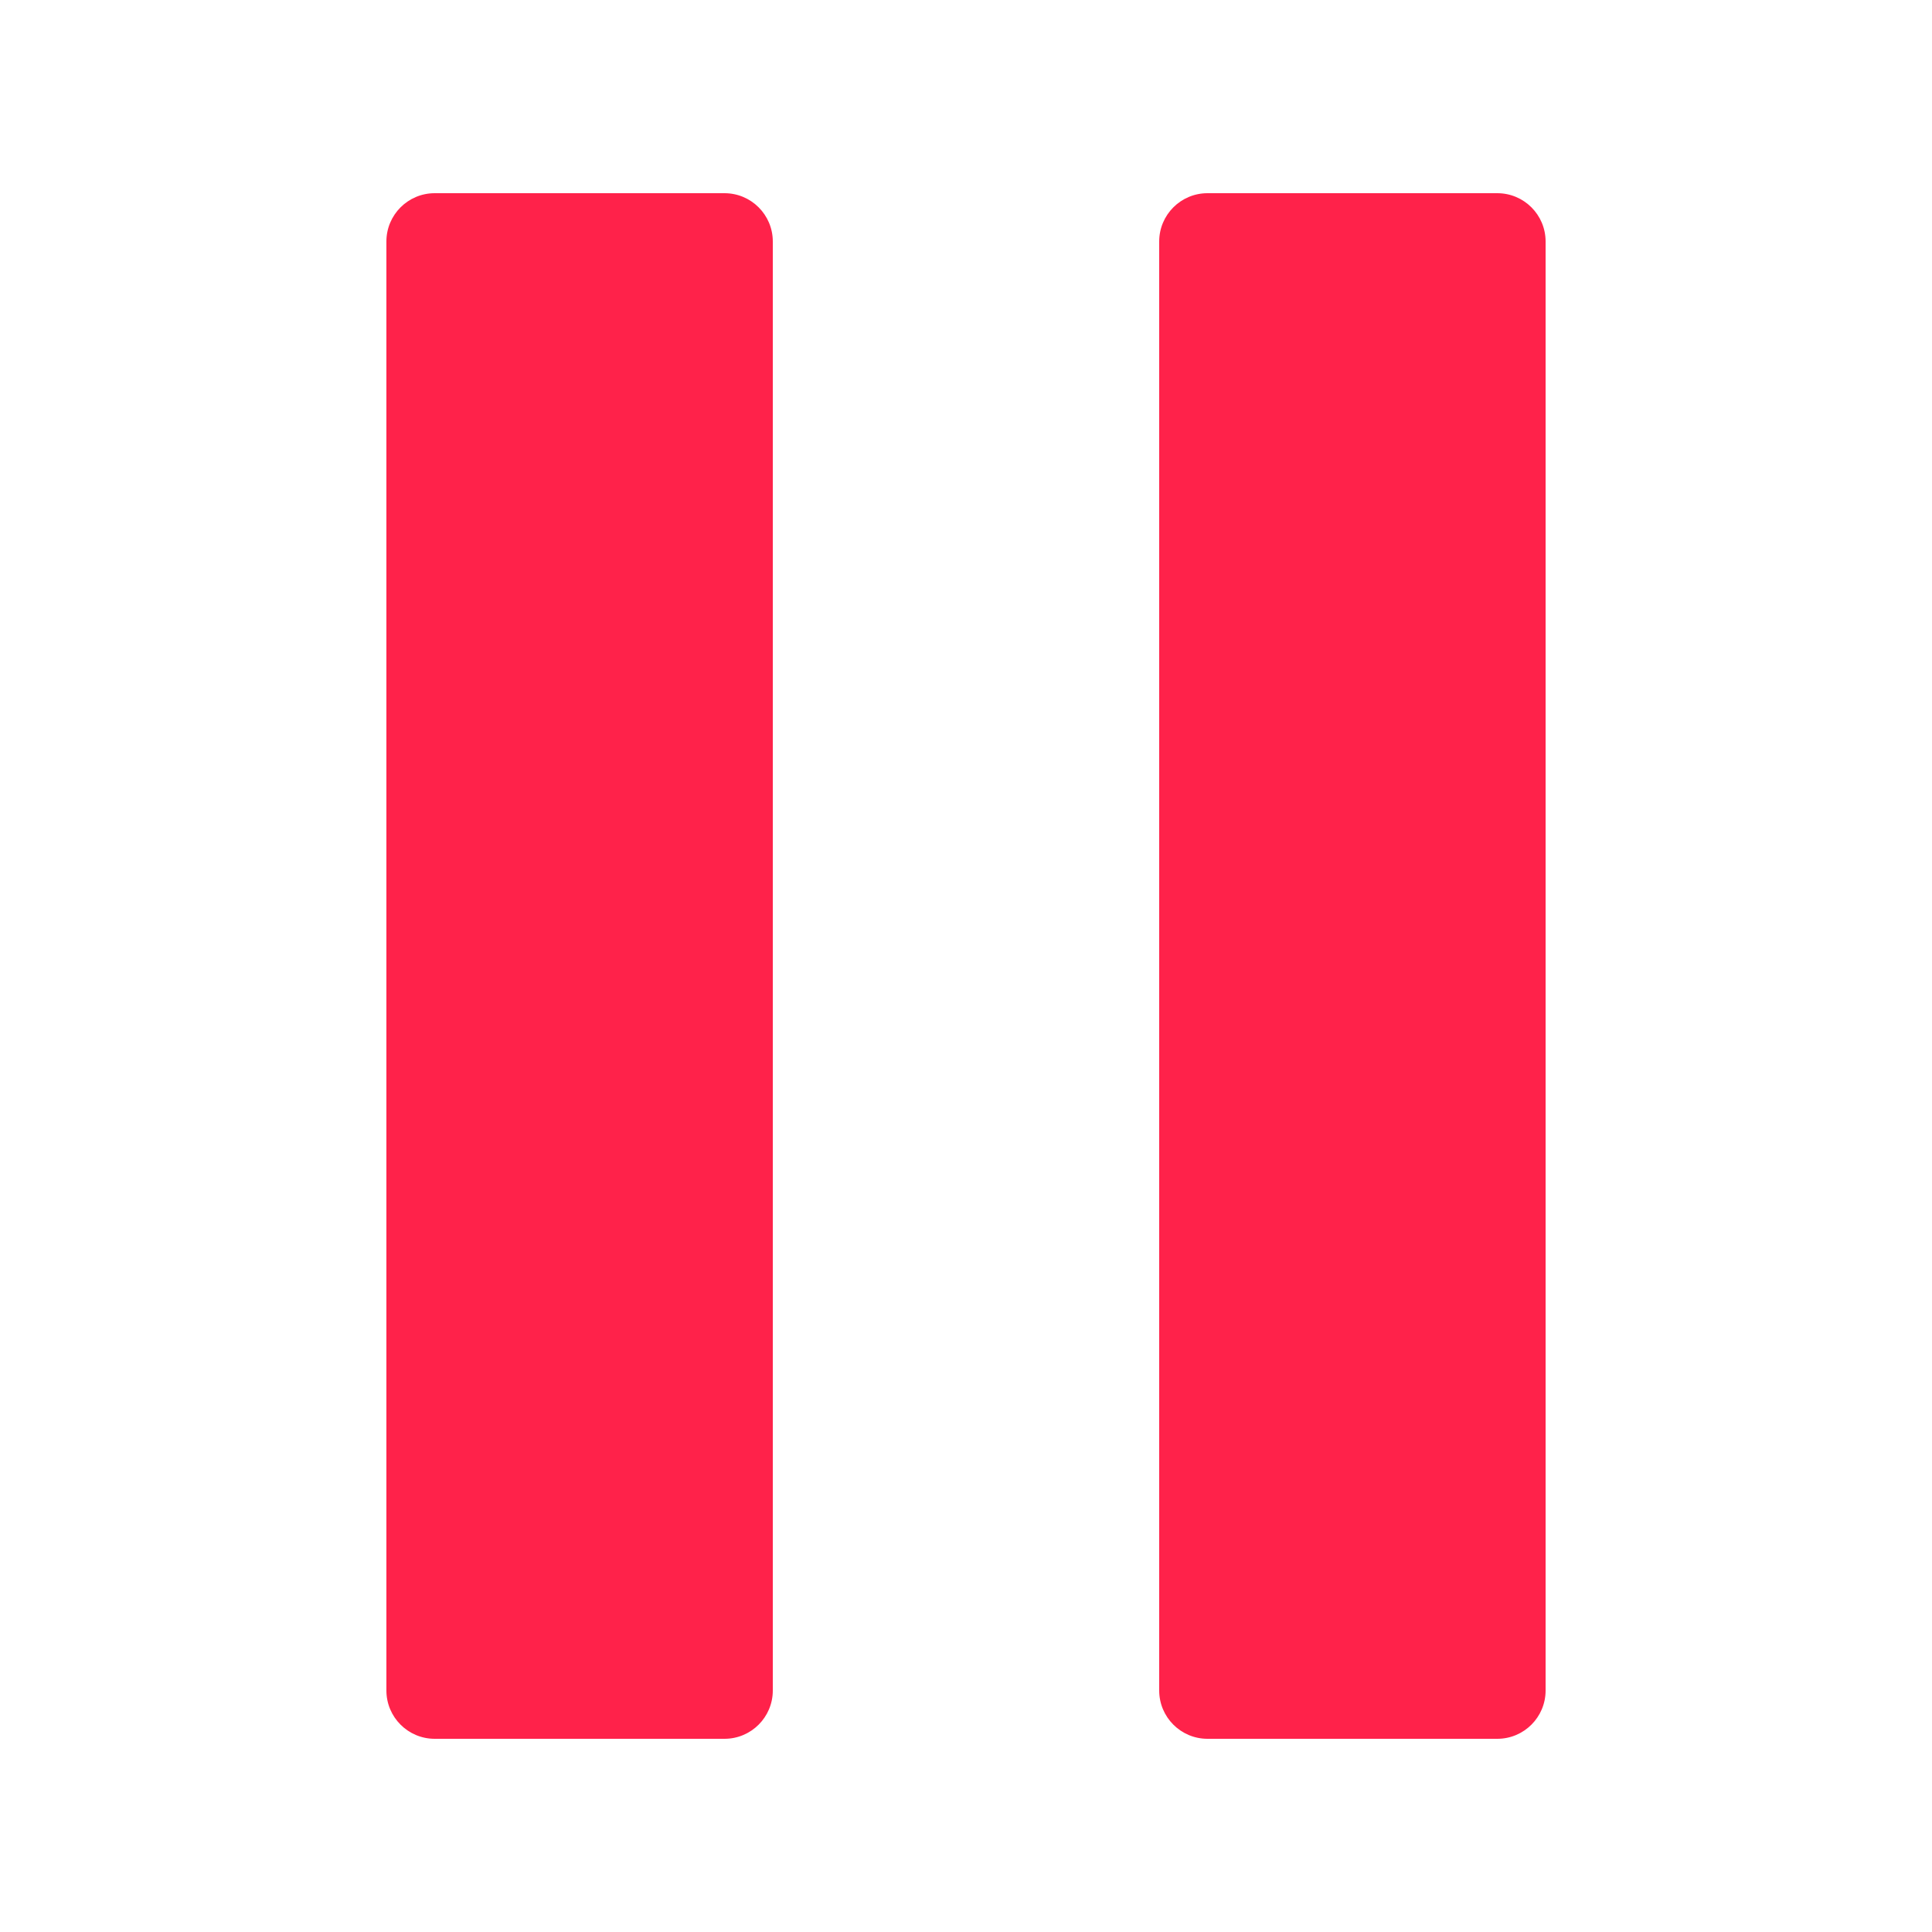
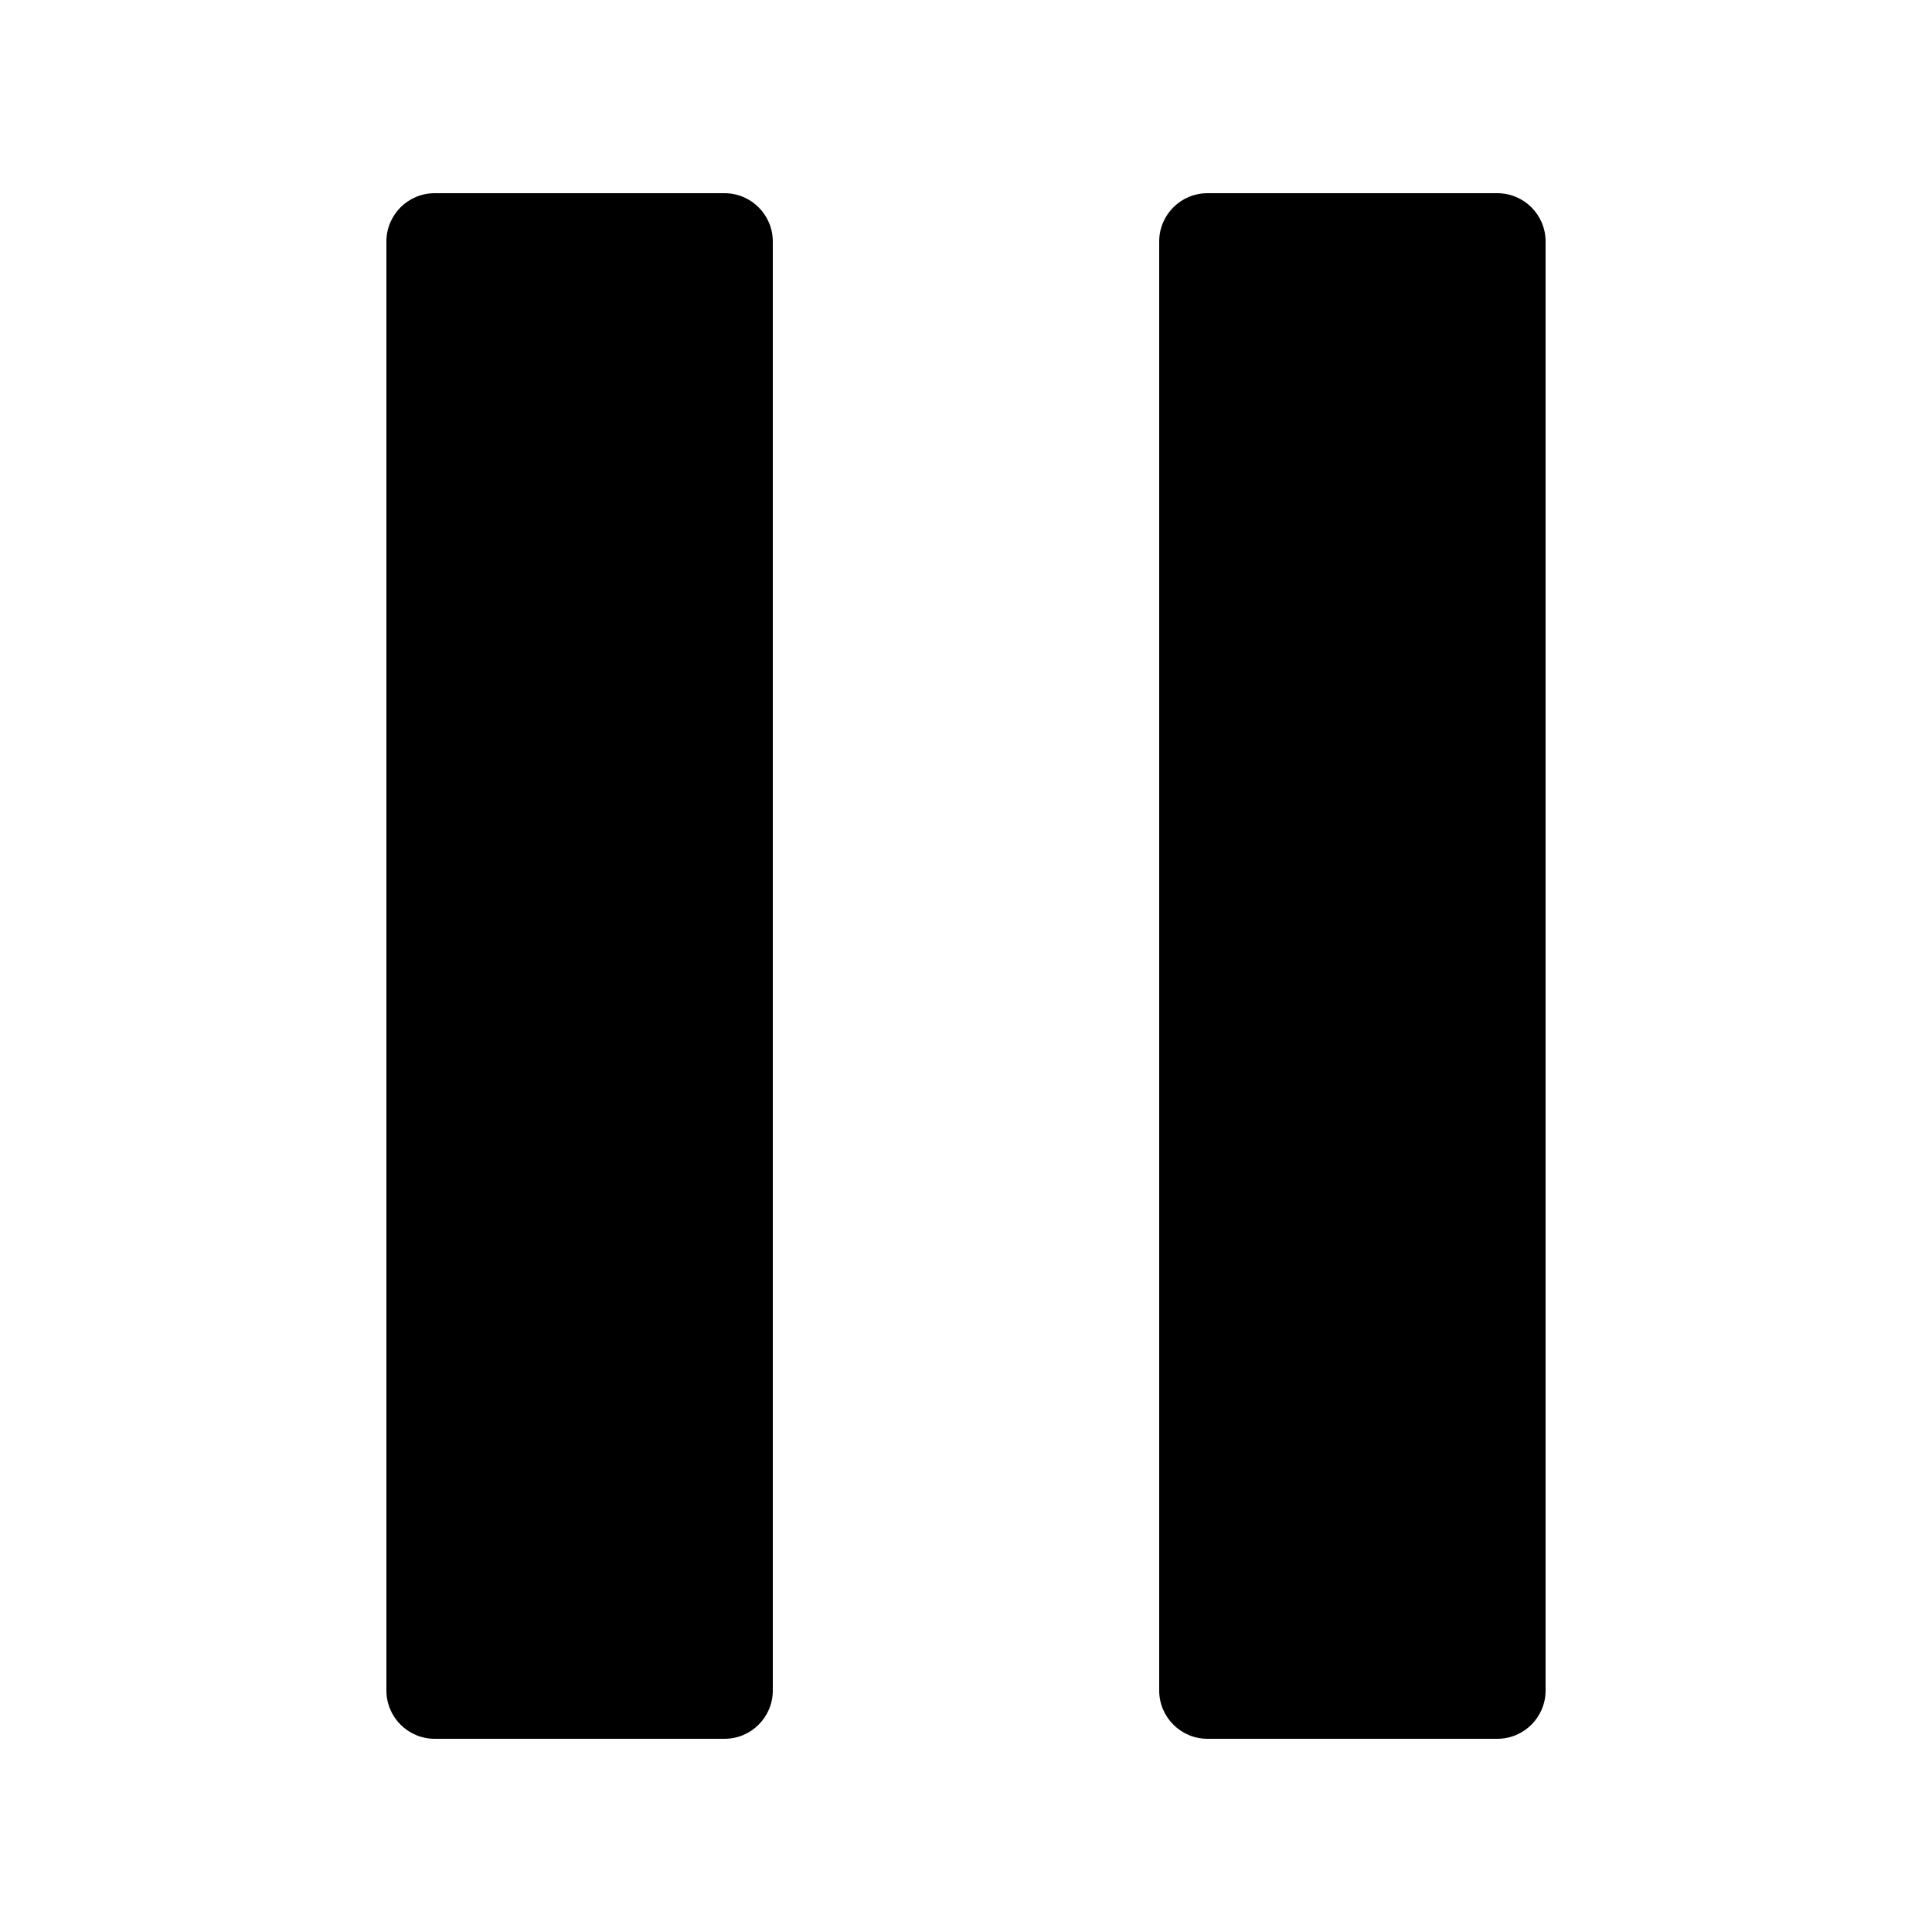
<svg xmlns="http://www.w3.org/2000/svg" width="40" height="40" fill="none">
-   <rect x="8" y="4" width="8" height="32" rx="1" fill="#FF224A" />
-   <rect x="24" y="4" width="8" height="32" rx="1" fill="#FF224A" />
+   <rect x="8" y="4" width="8" height="32" rx="1" fill="currentColor" />
+   <rect x="24" y="4" width="8" height="32" rx="1" fill="currentColor" />
</svg>
